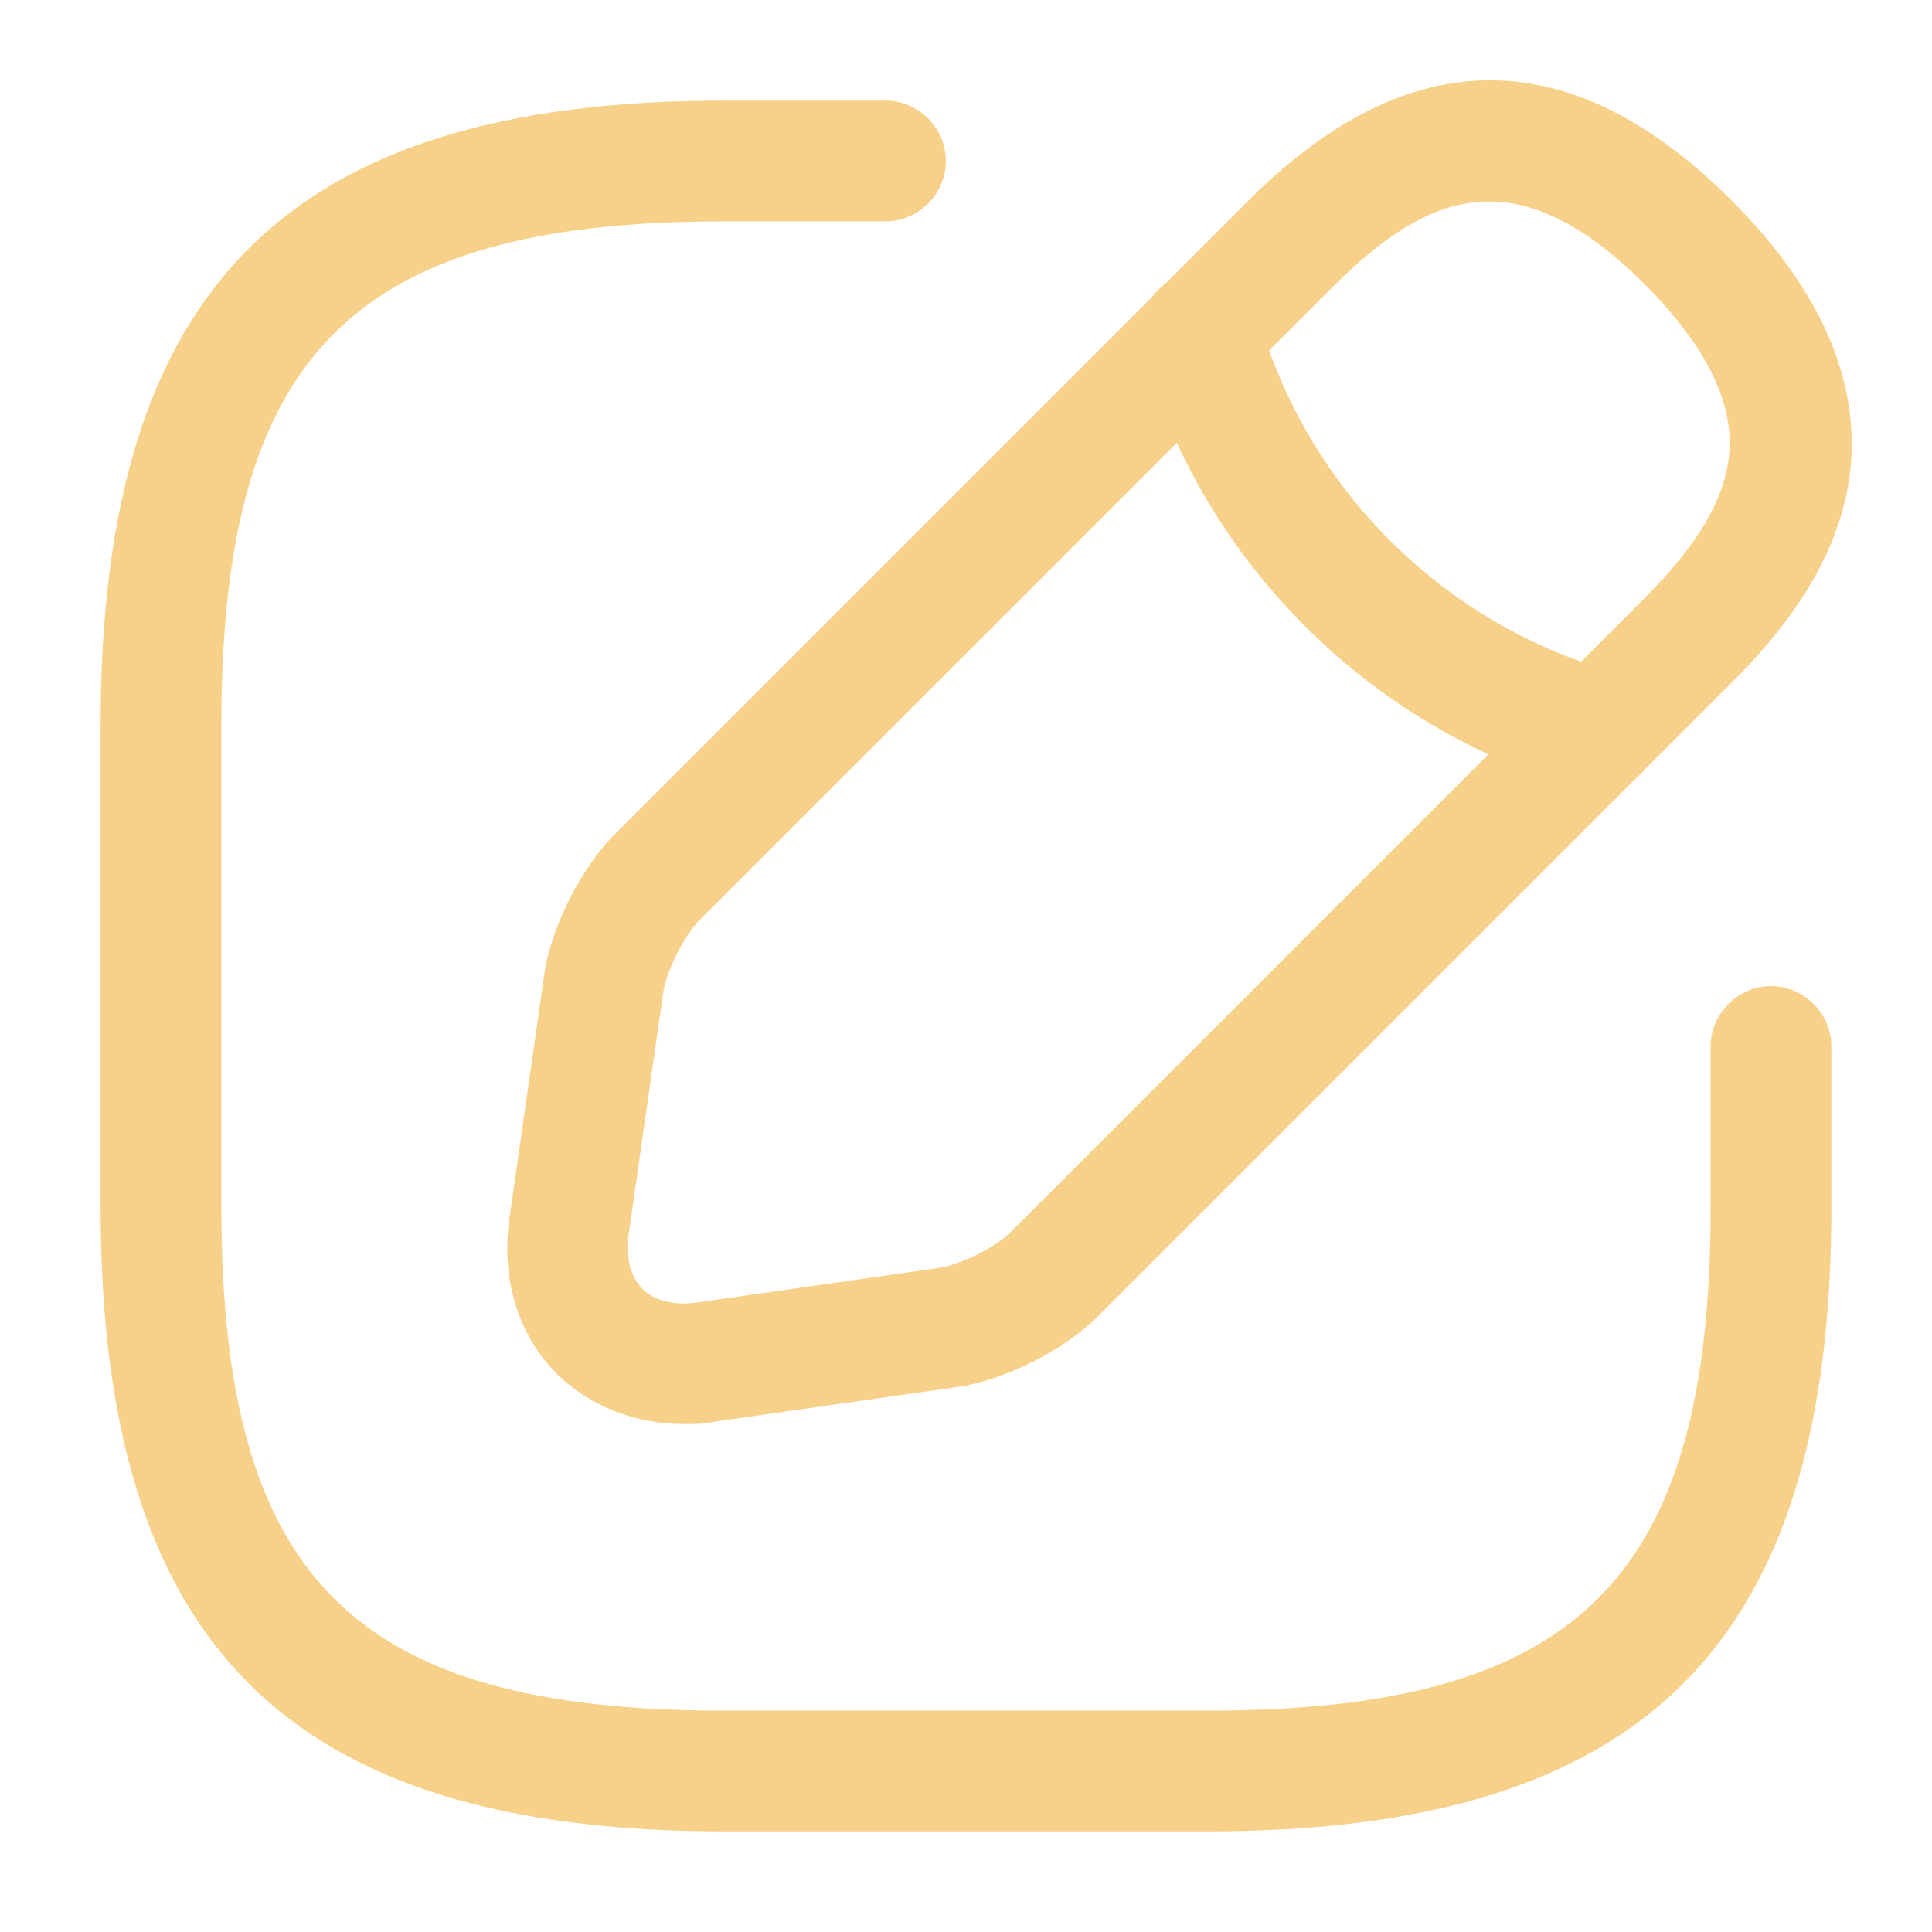
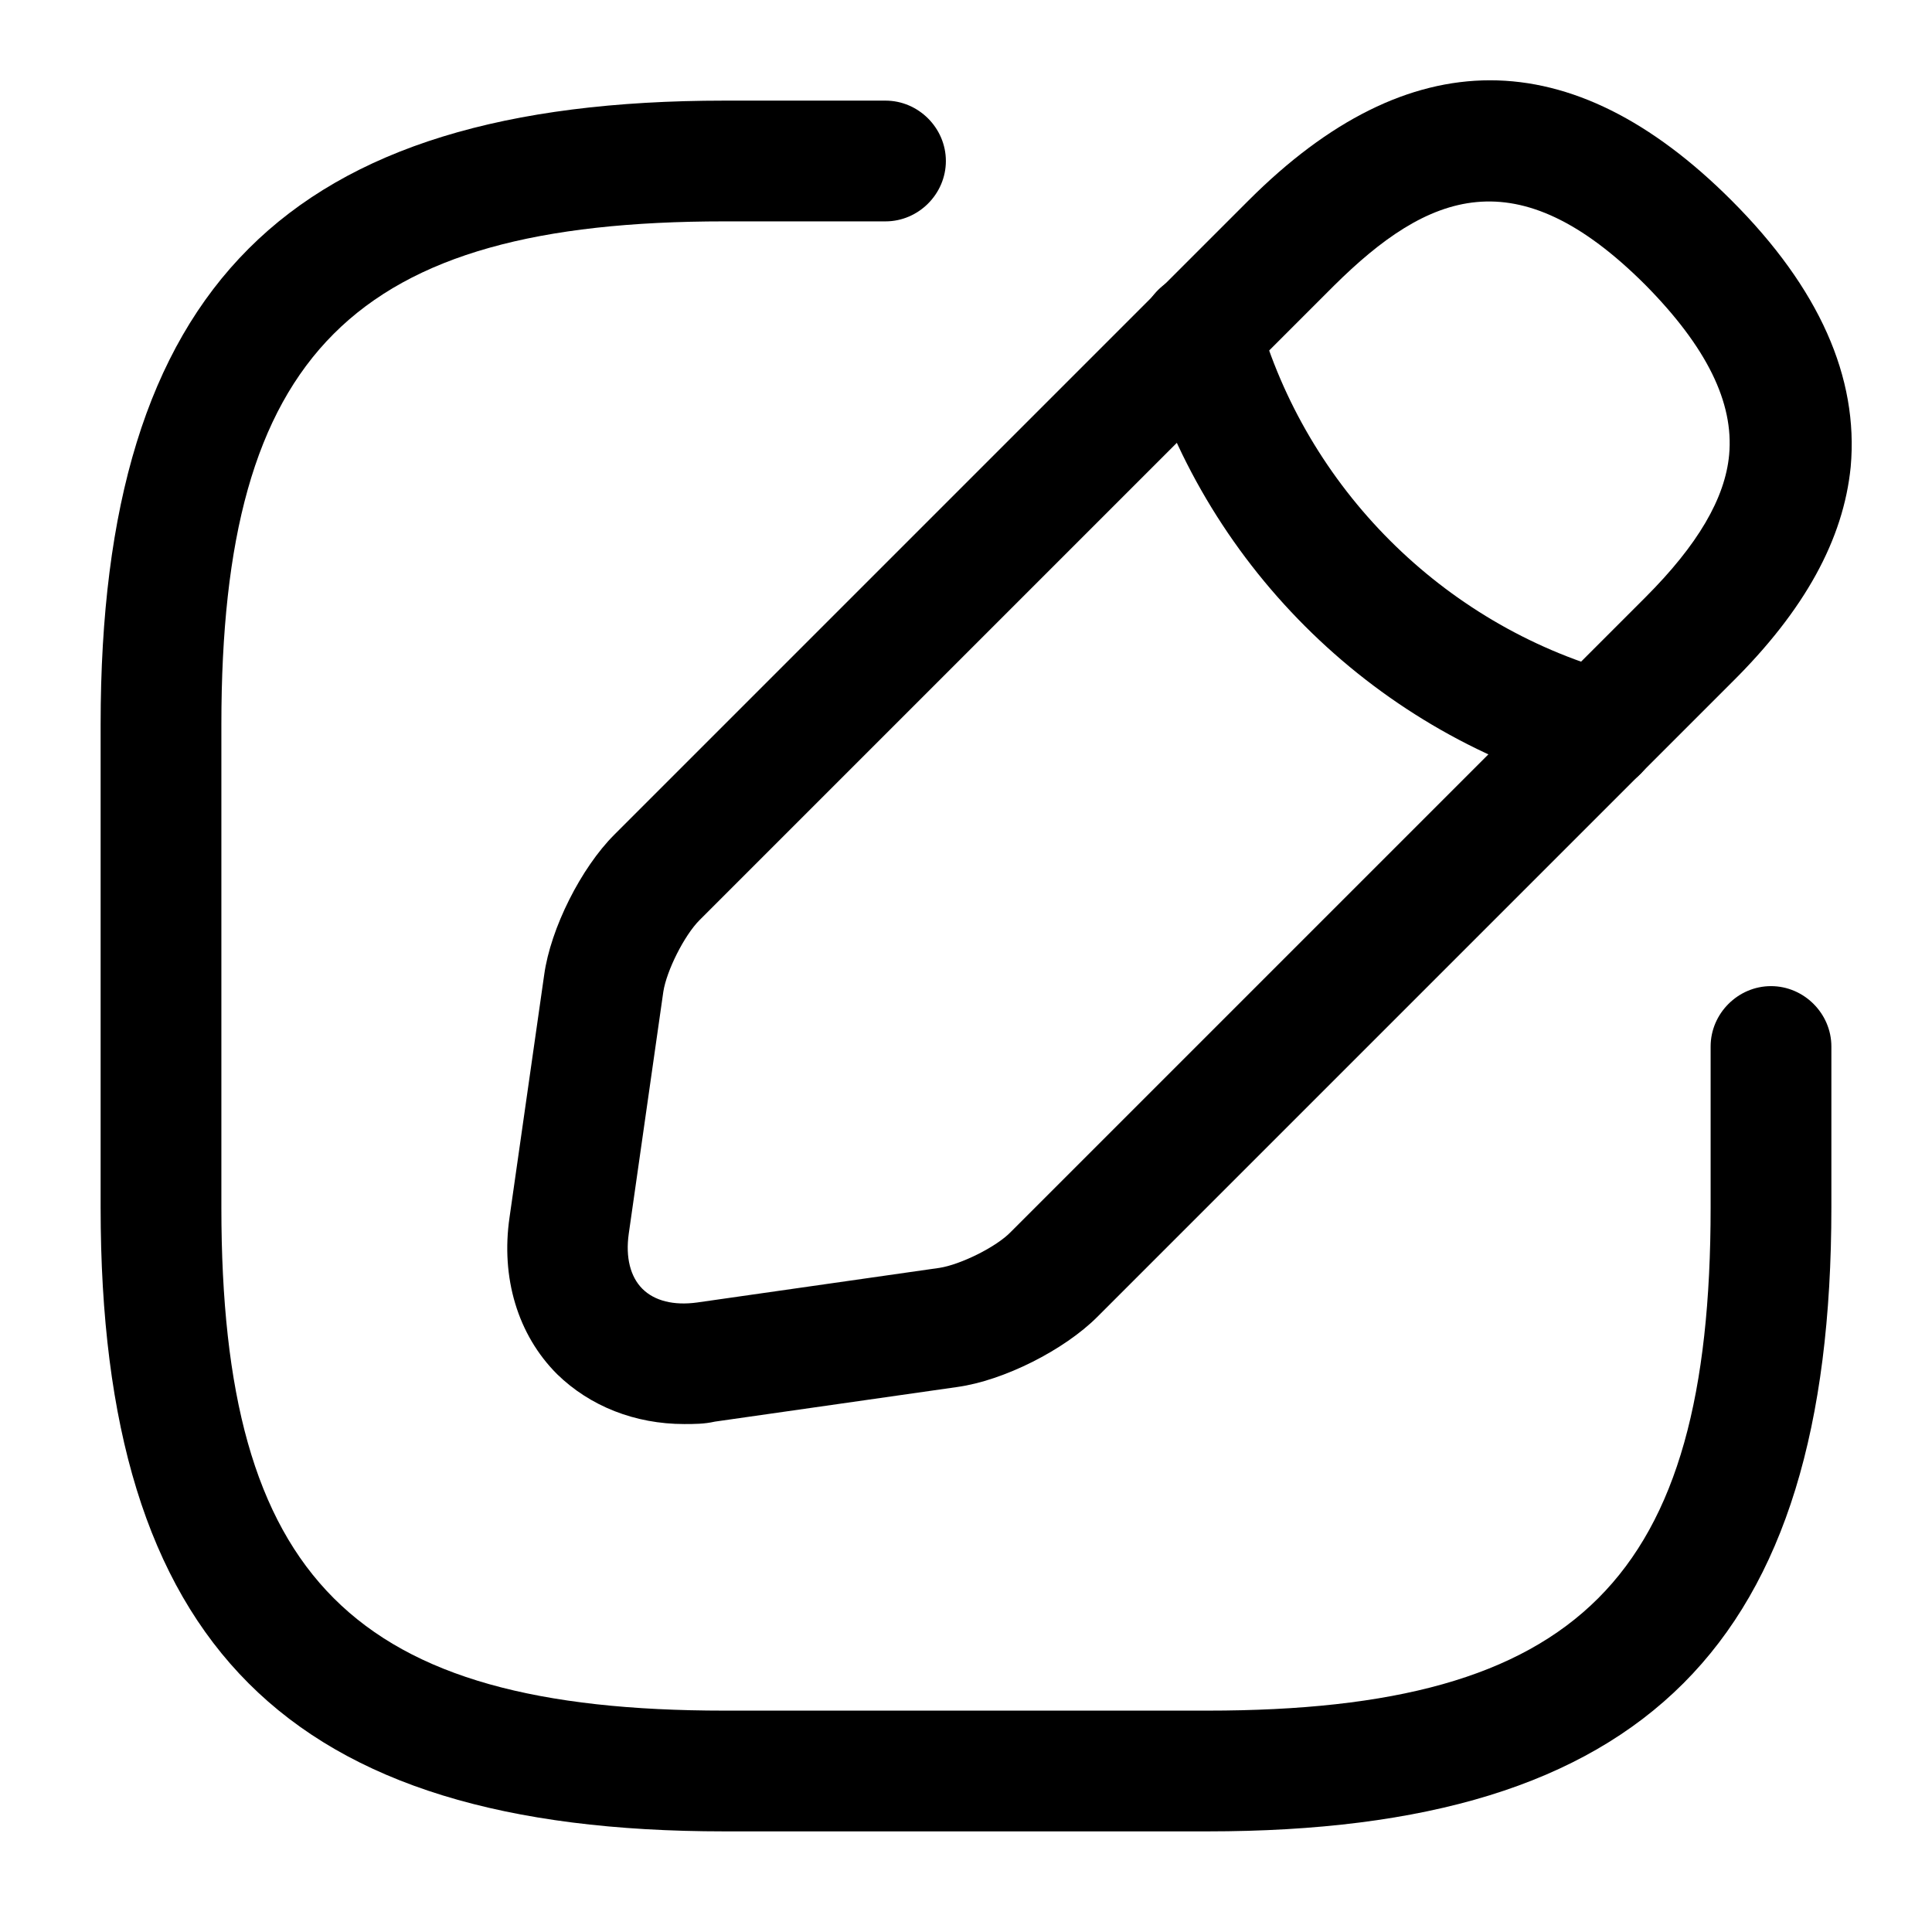
<svg xmlns="http://www.w3.org/2000/svg" width="24" height="24" viewBox="0 0 24 24" fill="none">
-   <path d="M15 22.75H9C3.57 22.75 1.25 20.43 1.25 15V9C1.25 3.57 3.57 1.25 9 1.25H11C11.41 1.25 11.75 1.59 11.75 2C11.75 2.41 11.41 2.75 11 2.75H9C4.39 2.75 2.75 4.39 2.75 9V15C2.75 19.61 4.39 21.25 9 21.25H15C19.61 21.25 21.25 19.61 21.25 15V13C21.25 12.59 21.59 12.25 22 12.25C22.41 12.25 22.75 12.59 22.75 13V15C22.75 20.43 20.43 22.75 15 22.75Z" fill="#F7D08A" />
-   <path d="M8.5 17.69C7.89 17.69 7.33 17.47 6.92 17.07C6.43 16.58 6.22 15.87 6.33 15.12L6.76 12.11C6.84 11.53 7.22 10.78 7.63 10.37L15.51 2.49C17.5 0.5 19.52 0.5 21.51 2.49C22.6 3.58 23.09 4.69 22.99 5.8C22.9 6.7 22.42 7.58 21.51 8.48L13.63 16.36C13.22 16.77 12.47 17.15 11.89 17.23L8.88 17.66C8.75 17.69 8.62 17.69 8.5 17.69ZM16.57 3.55L8.69 11.43C8.5 11.62 8.28 12.06 8.24 12.32L7.81 15.33C7.77 15.62 7.83 15.86 7.98 16.01C8.13 16.16 8.37 16.22 8.66 16.18L11.67 15.75C11.93 15.71 12.38 15.49 12.56 15.3L20.44 7.42C21.09 6.77 21.43 6.19 21.48 5.65C21.54 5 21.2 4.31 20.44 3.54C18.84 1.94 17.74 2.39 16.57 3.55Z" fill="#F7D08A" />
-   <path d="M19.85 9.83C19.78 9.83 19.71 9.82 19.65 9.8C17.02 9.06 14.93 6.97 14.19 4.34C14.08 3.94 14.31 3.53 14.71 3.41C15.11 3.3 15.52 3.53 15.63 3.93C16.23 6.06 17.92 7.75 20.05 8.35C20.45 8.46 20.68 8.88 20.57 9.28C20.48 9.62 20.18 9.83 19.85 9.83Z" fill="#F7D08A" />
+   <path d="M15 22.75H9C3.57 22.75 1.25 20.43 1.25 15V9C1.25 3.57 3.57 1.25 9 1.25H11C11.41 1.25 11.75 1.59 11.75 2C11.75 2.41 11.41 2.75 11 2.75H9C4.39 2.75 2.75 4.39 2.75 9V15C2.75 19.61 4.39 21.25 9 21.25H15C19.61 21.25 21.25 19.61 21.25 15V13C21.25 12.59 21.59 12.25 22 12.25C22.41 12.25 22.75 12.59 22.75 13V15C22.75 20.43 20.43 22.75 15 22.75Z" fill="black" />
+   <path d="M8.5 17.69C7.89 17.69 7.33 17.47 6.92 17.07C6.43 16.58 6.22 15.87 6.33 15.12L6.76 12.11C6.84 11.53 7.22 10.78 7.63 10.37L15.51 2.49C17.5 0.5 19.52 0.5 21.51 2.49C22.6 3.58 23.09 4.69 22.99 5.8C22.9 6.7 22.42 7.58 21.51 8.48L13.63 16.36C13.22 16.77 12.47 17.15 11.89 17.23L8.88 17.66C8.75 17.69 8.62 17.69 8.5 17.69ZM16.57 3.55L8.69 11.43C8.5 11.62 8.28 12.06 8.24 12.32L7.81 15.33C7.77 15.62 7.83 15.86 7.98 16.01C8.13 16.16 8.37 16.22 8.66 16.18L11.67 15.75C11.93 15.71 12.38 15.49 12.56 15.3L20.44 7.42C21.09 6.77 21.43 6.19 21.48 5.65C21.54 5 21.2 4.31 20.44 3.54C18.84 1.94 17.74 2.39 16.57 3.55Z" fill="black" />
+   <path d="M19.85 9.83C19.78 9.83 19.71 9.82 19.65 9.8C17.02 9.06 14.93 6.97 14.19 4.34C14.08 3.94 14.31 3.53 14.71 3.41C15.11 3.3 15.52 3.53 15.63 3.93C16.23 6.06 17.92 7.75 20.05 8.35C20.45 8.46 20.68 8.88 20.57 9.28C20.48 9.62 20.18 9.83 19.85 9.83Z" fill="black" />
</svg>
